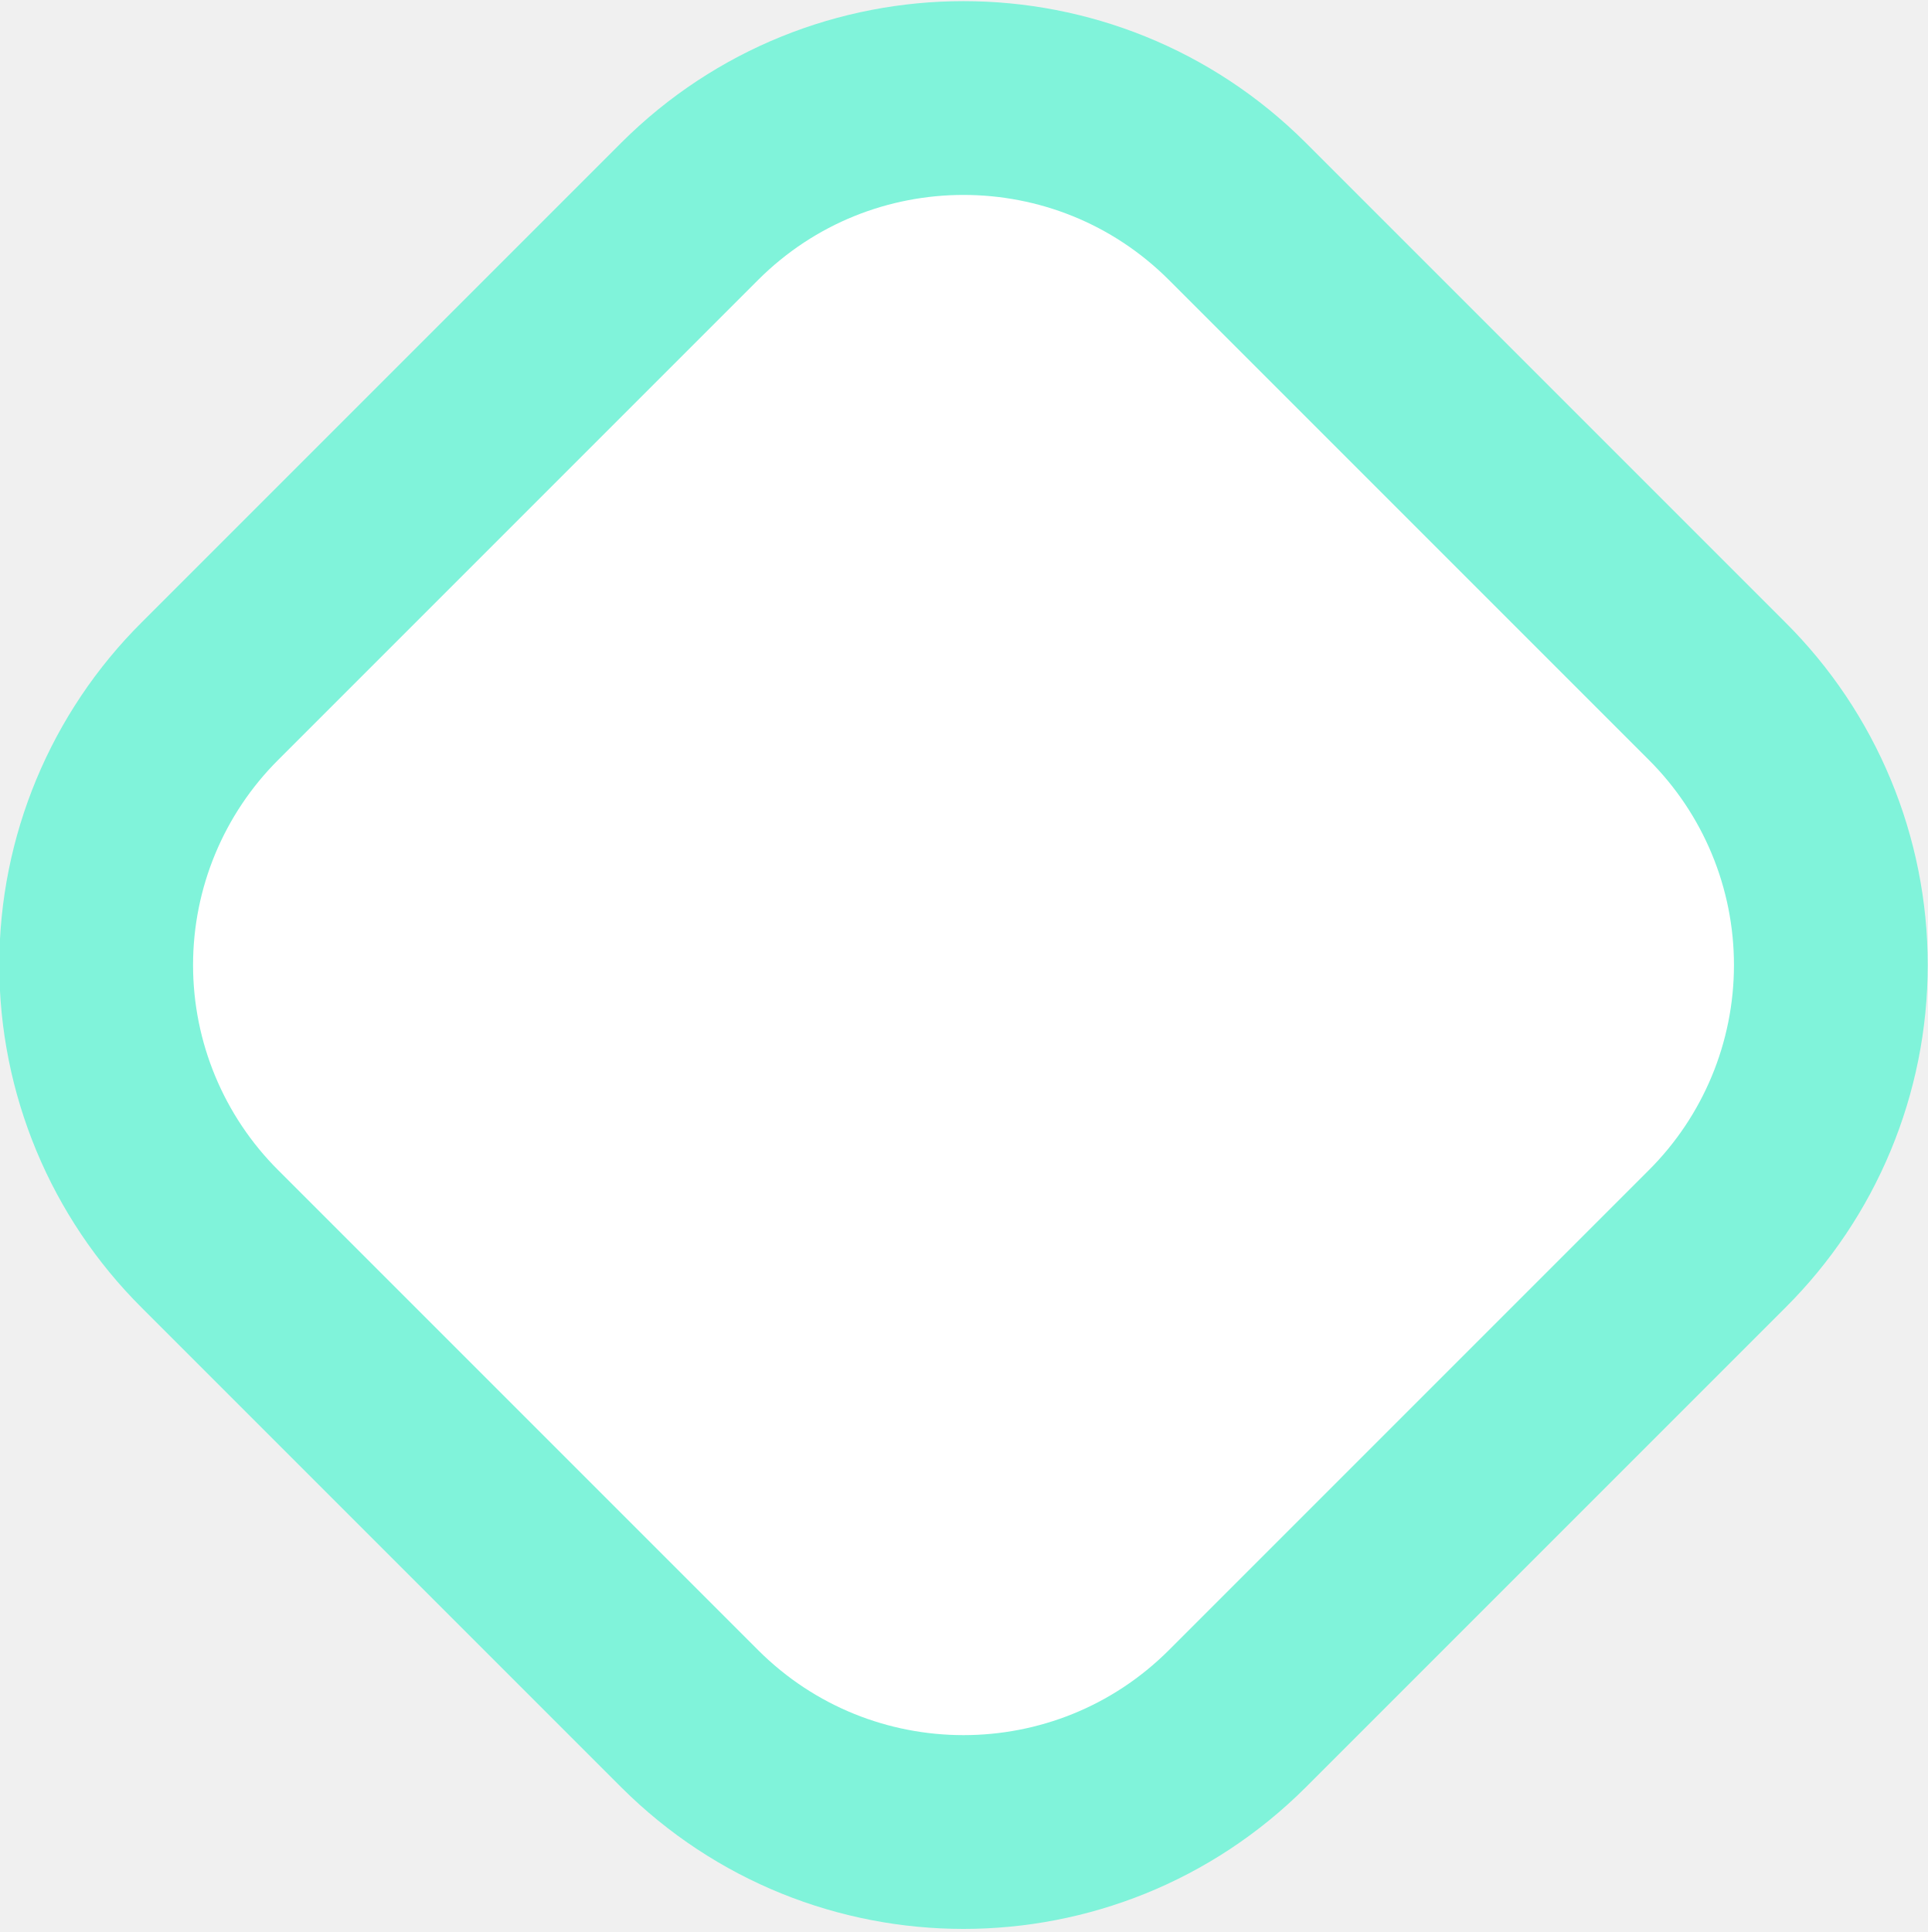
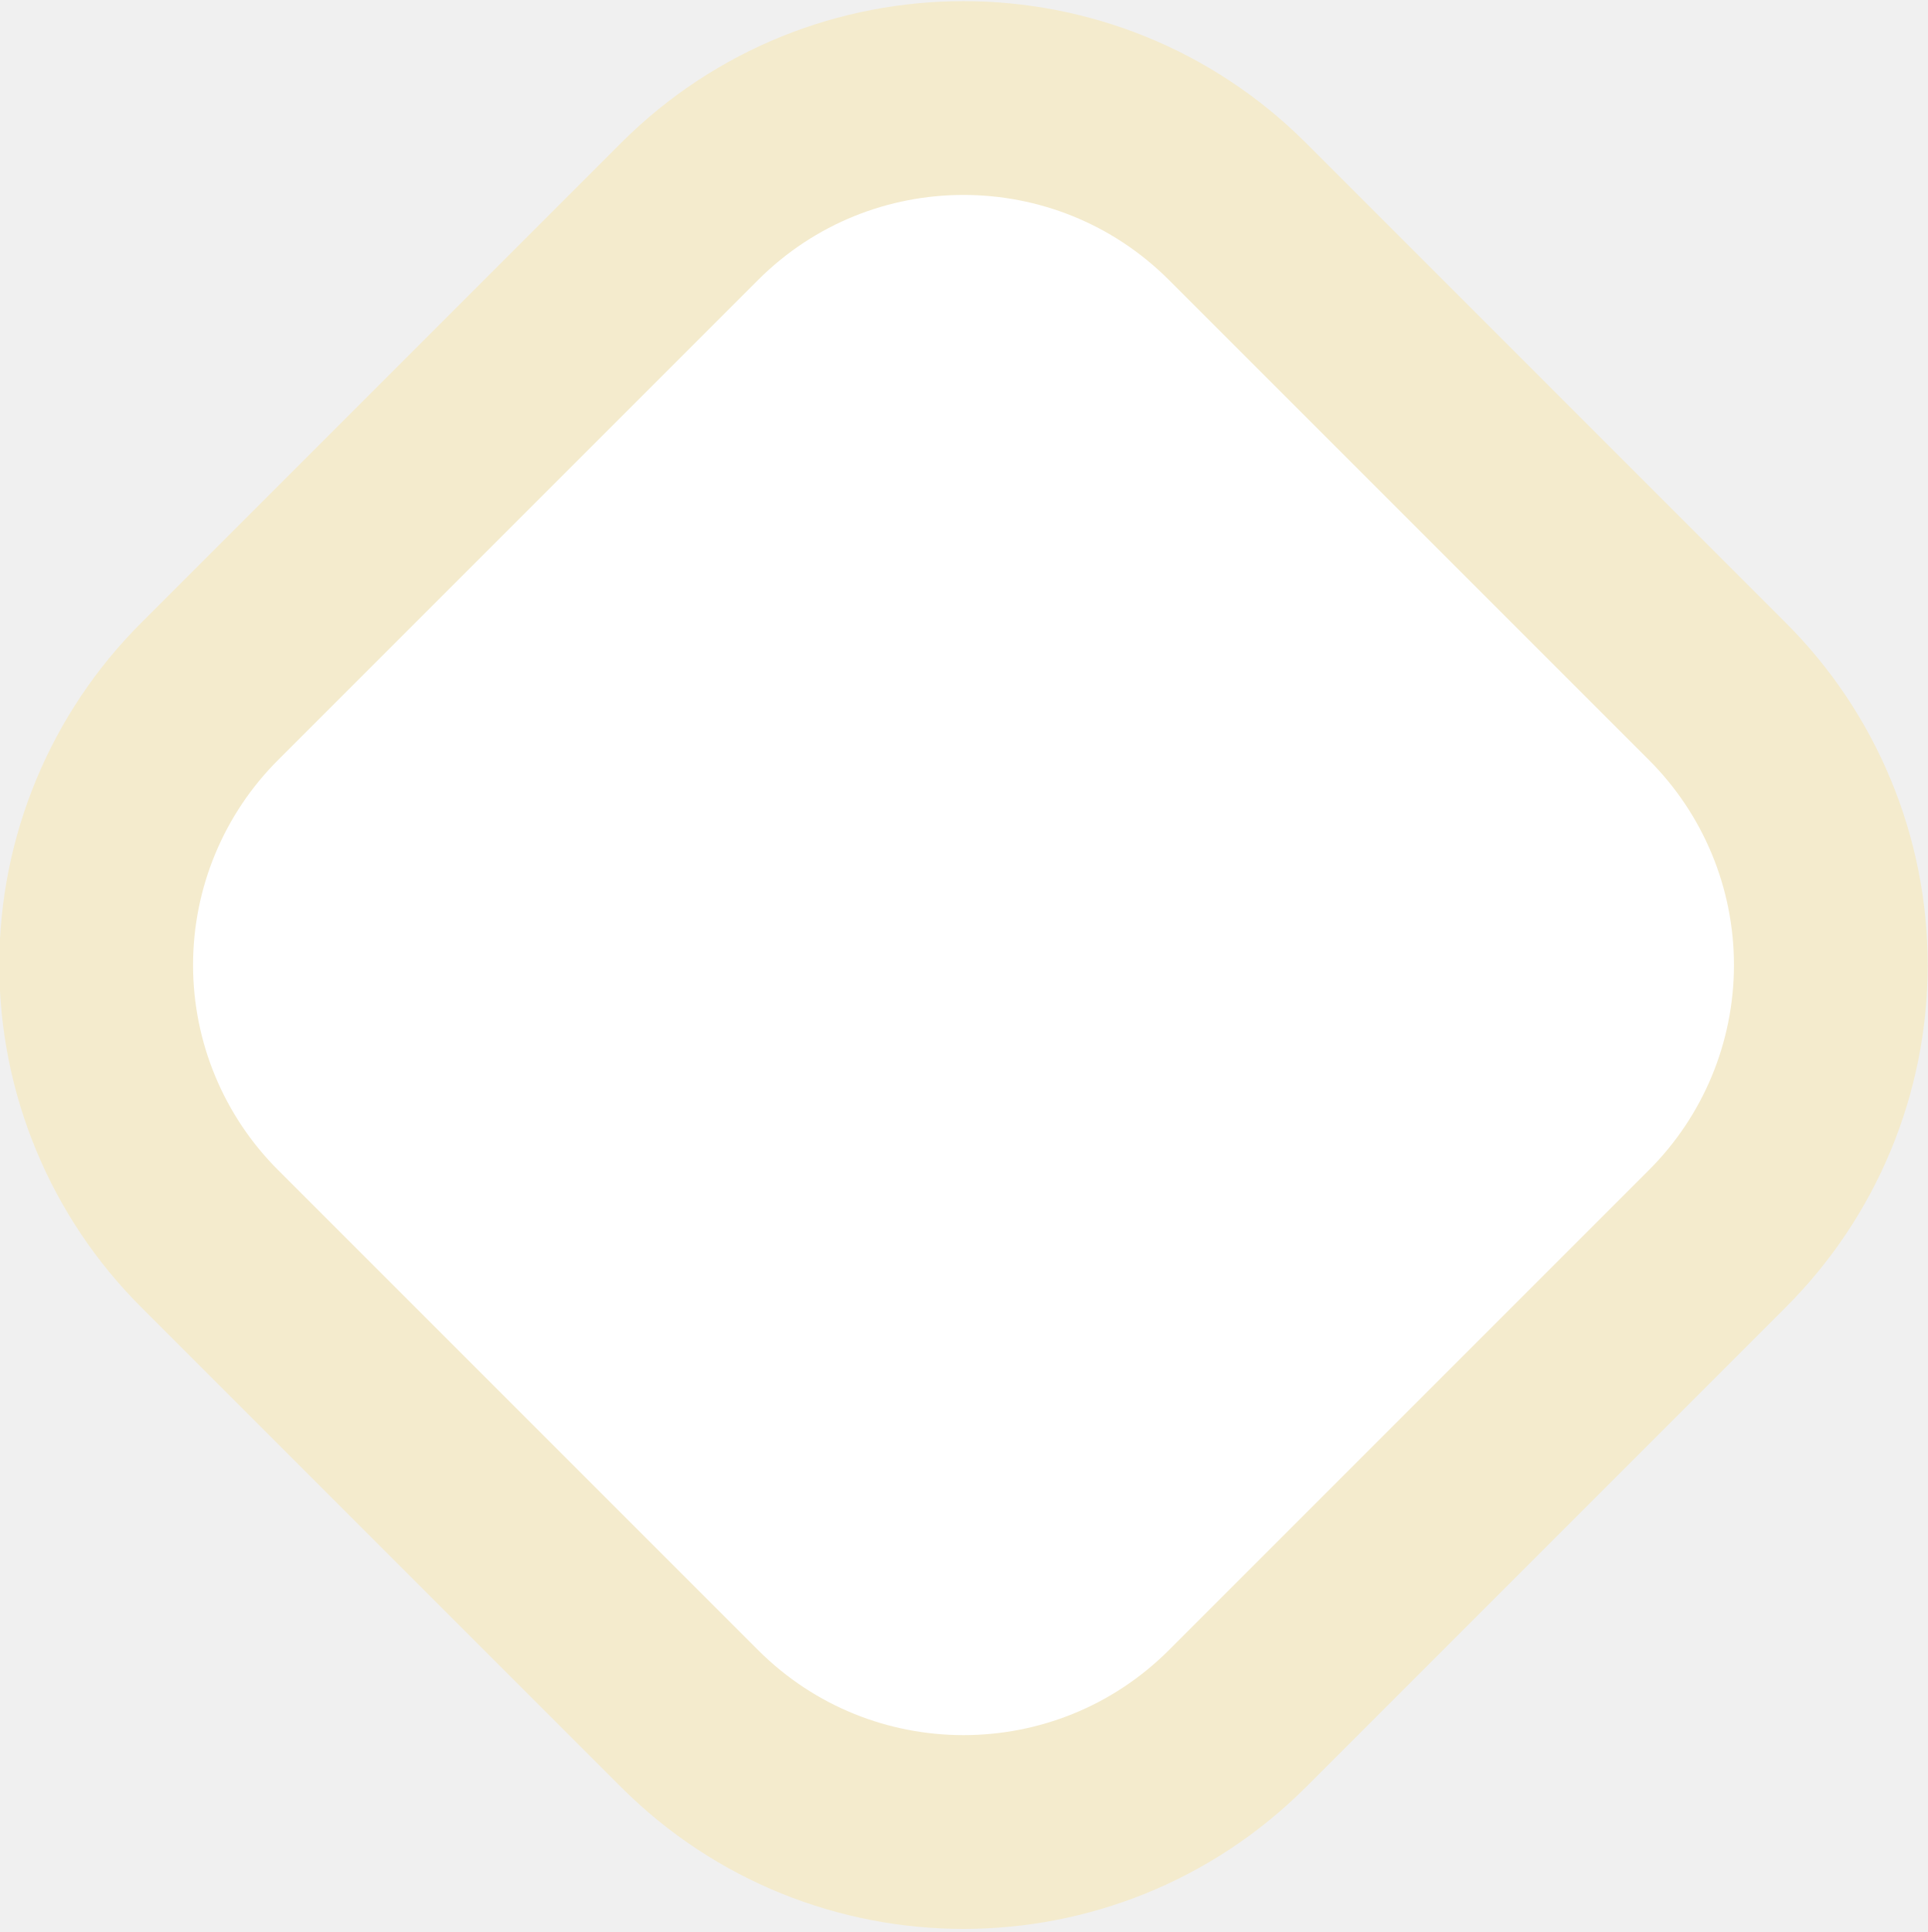
<svg xmlns="http://www.w3.org/2000/svg" width="19.9" height="19.94" viewBox="0 0 19.9 19.94">
  <defs>
    <style>
      .cls-1 {
        fill: #fff;
-         stroke: #80f3da;
+         stroke: rgb(244, 235, 205);
        stroke-width: 2px;
        fill-rule: evenodd;
      }
    </style>
  </defs>
  <path id="Rectangle" class="cls-1" d="M1664.83,1929.88l4.95-4.95a4,4,0,0,1,5.65,0l4.95,4.95a3.99,3.99,0,0,1,0,5.66l-4.95,4.95a4,4,0,0,1-5.65,0l-4.95-4.95A3.99,3.99,0,0,1,1664.83,1929.88Z" transform="translate(-1662.66 -1922.75)" />
</svg>
